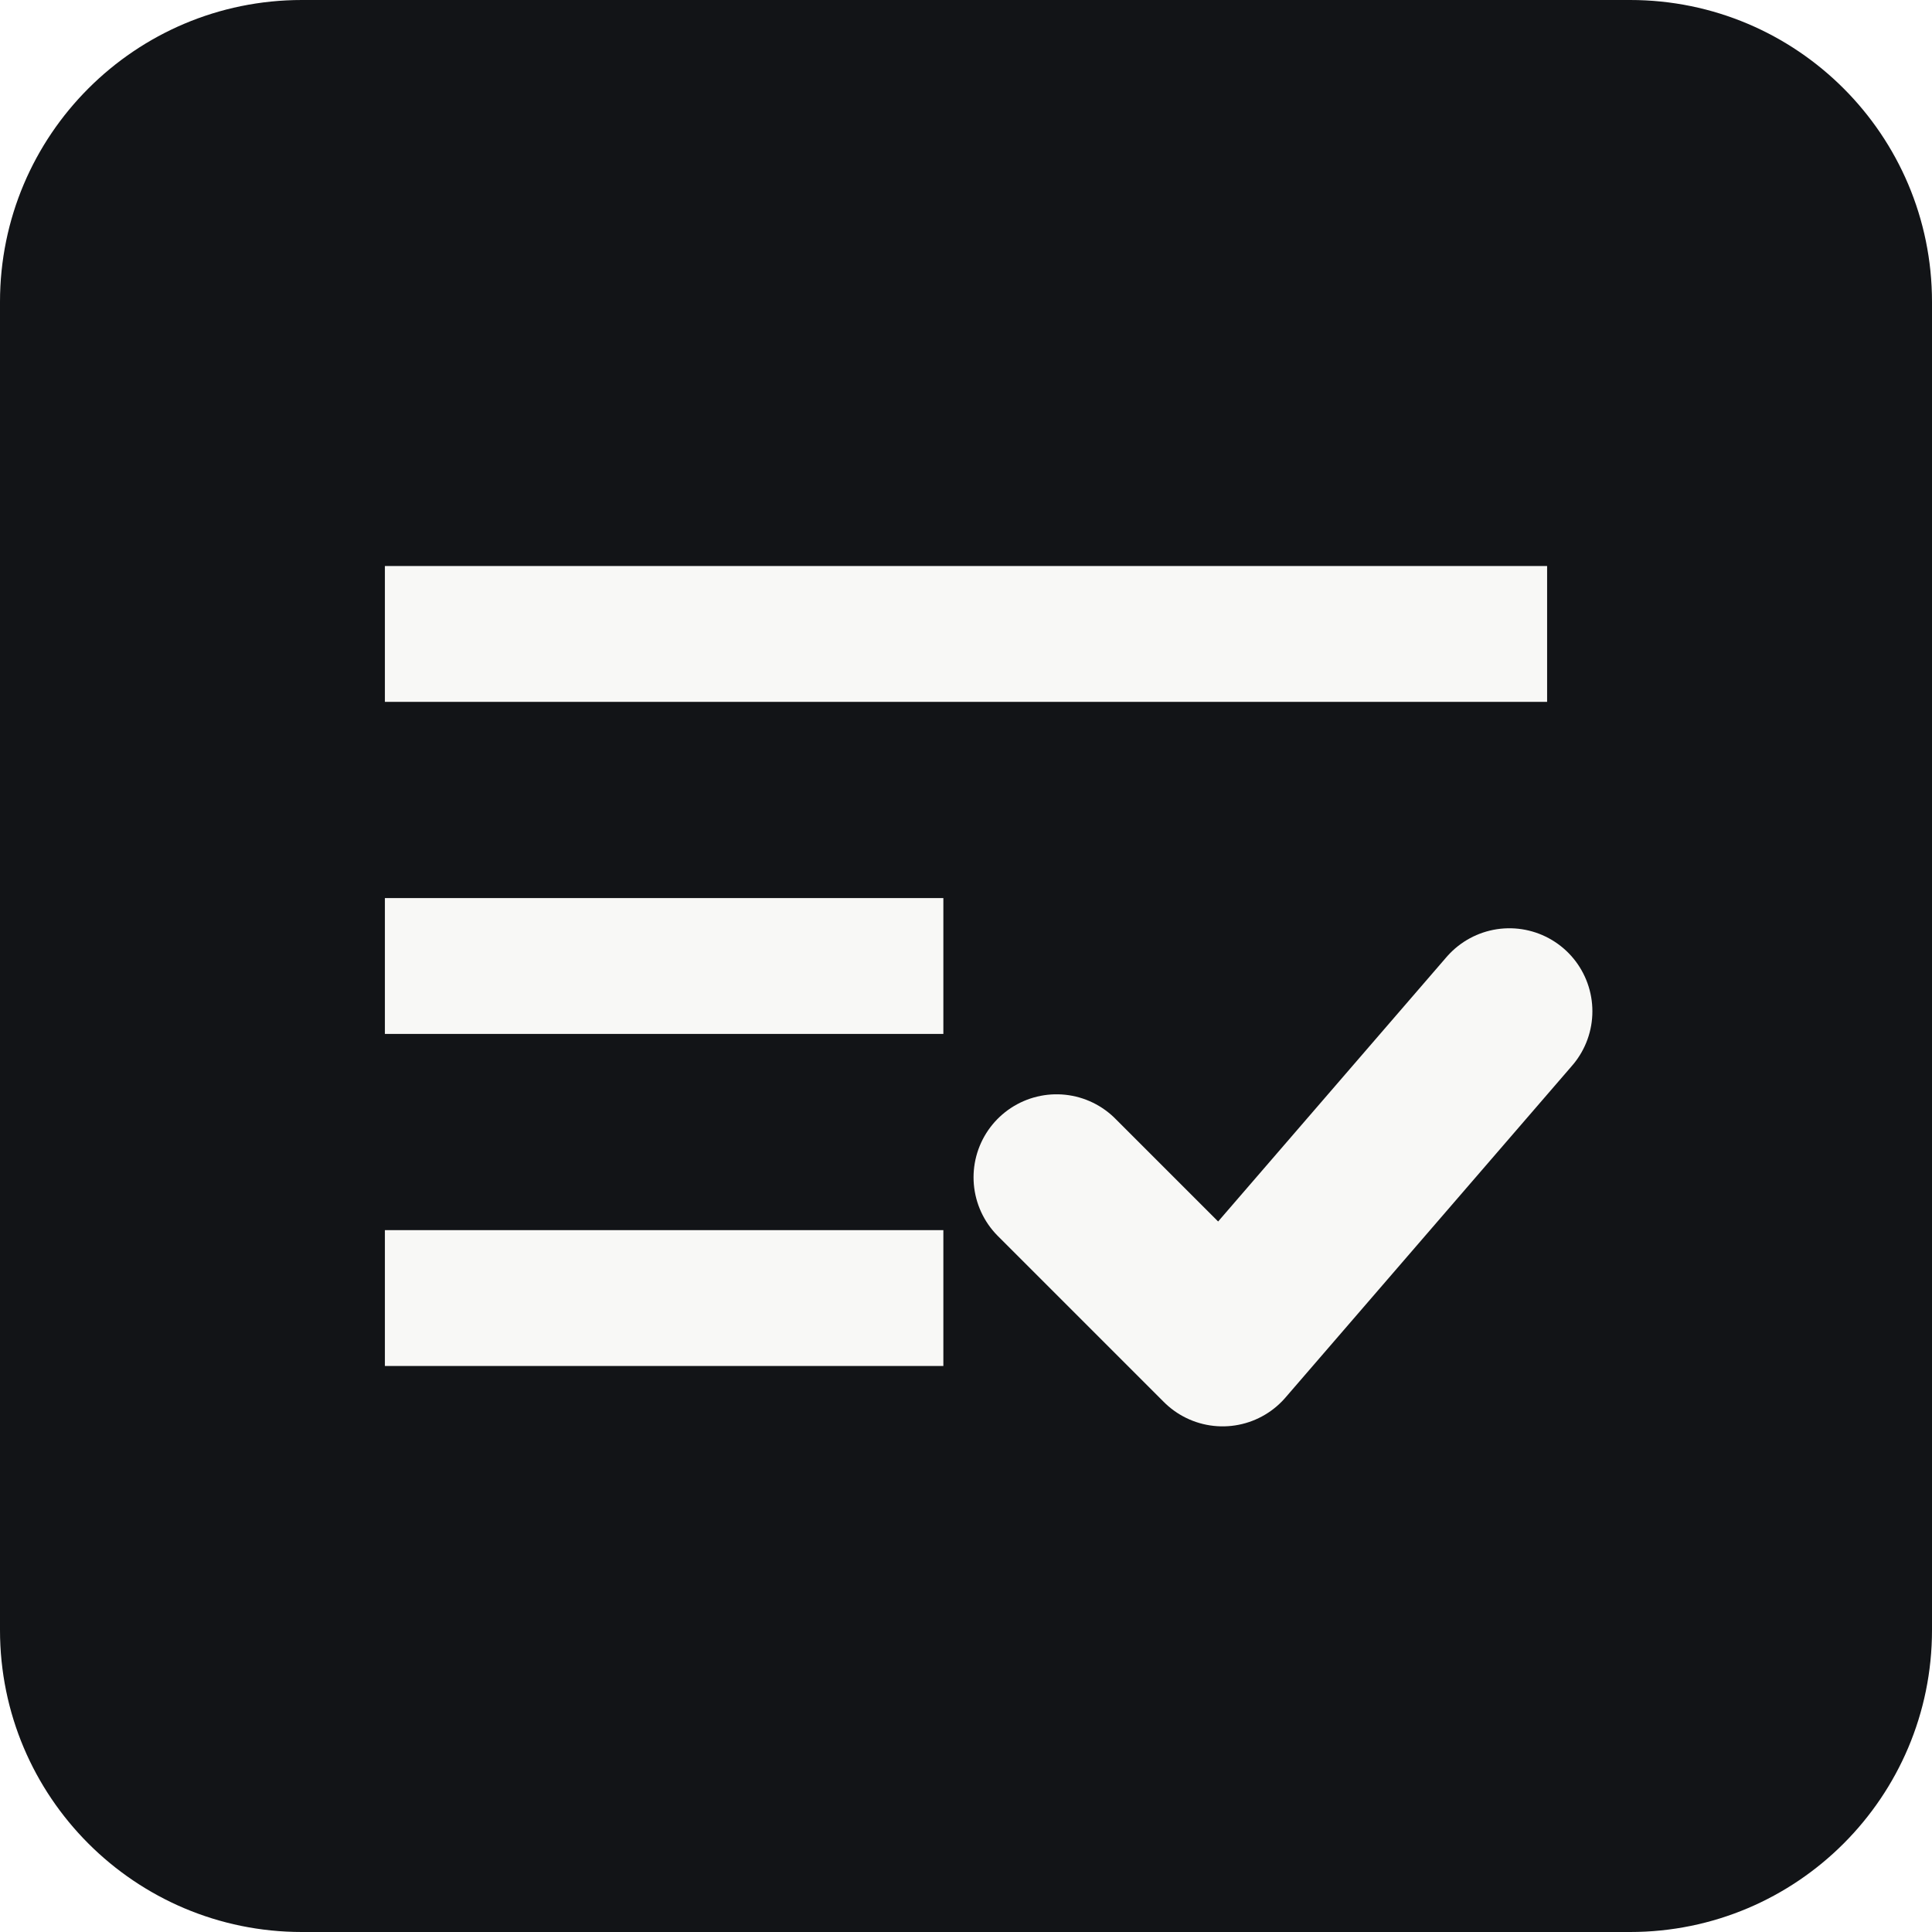
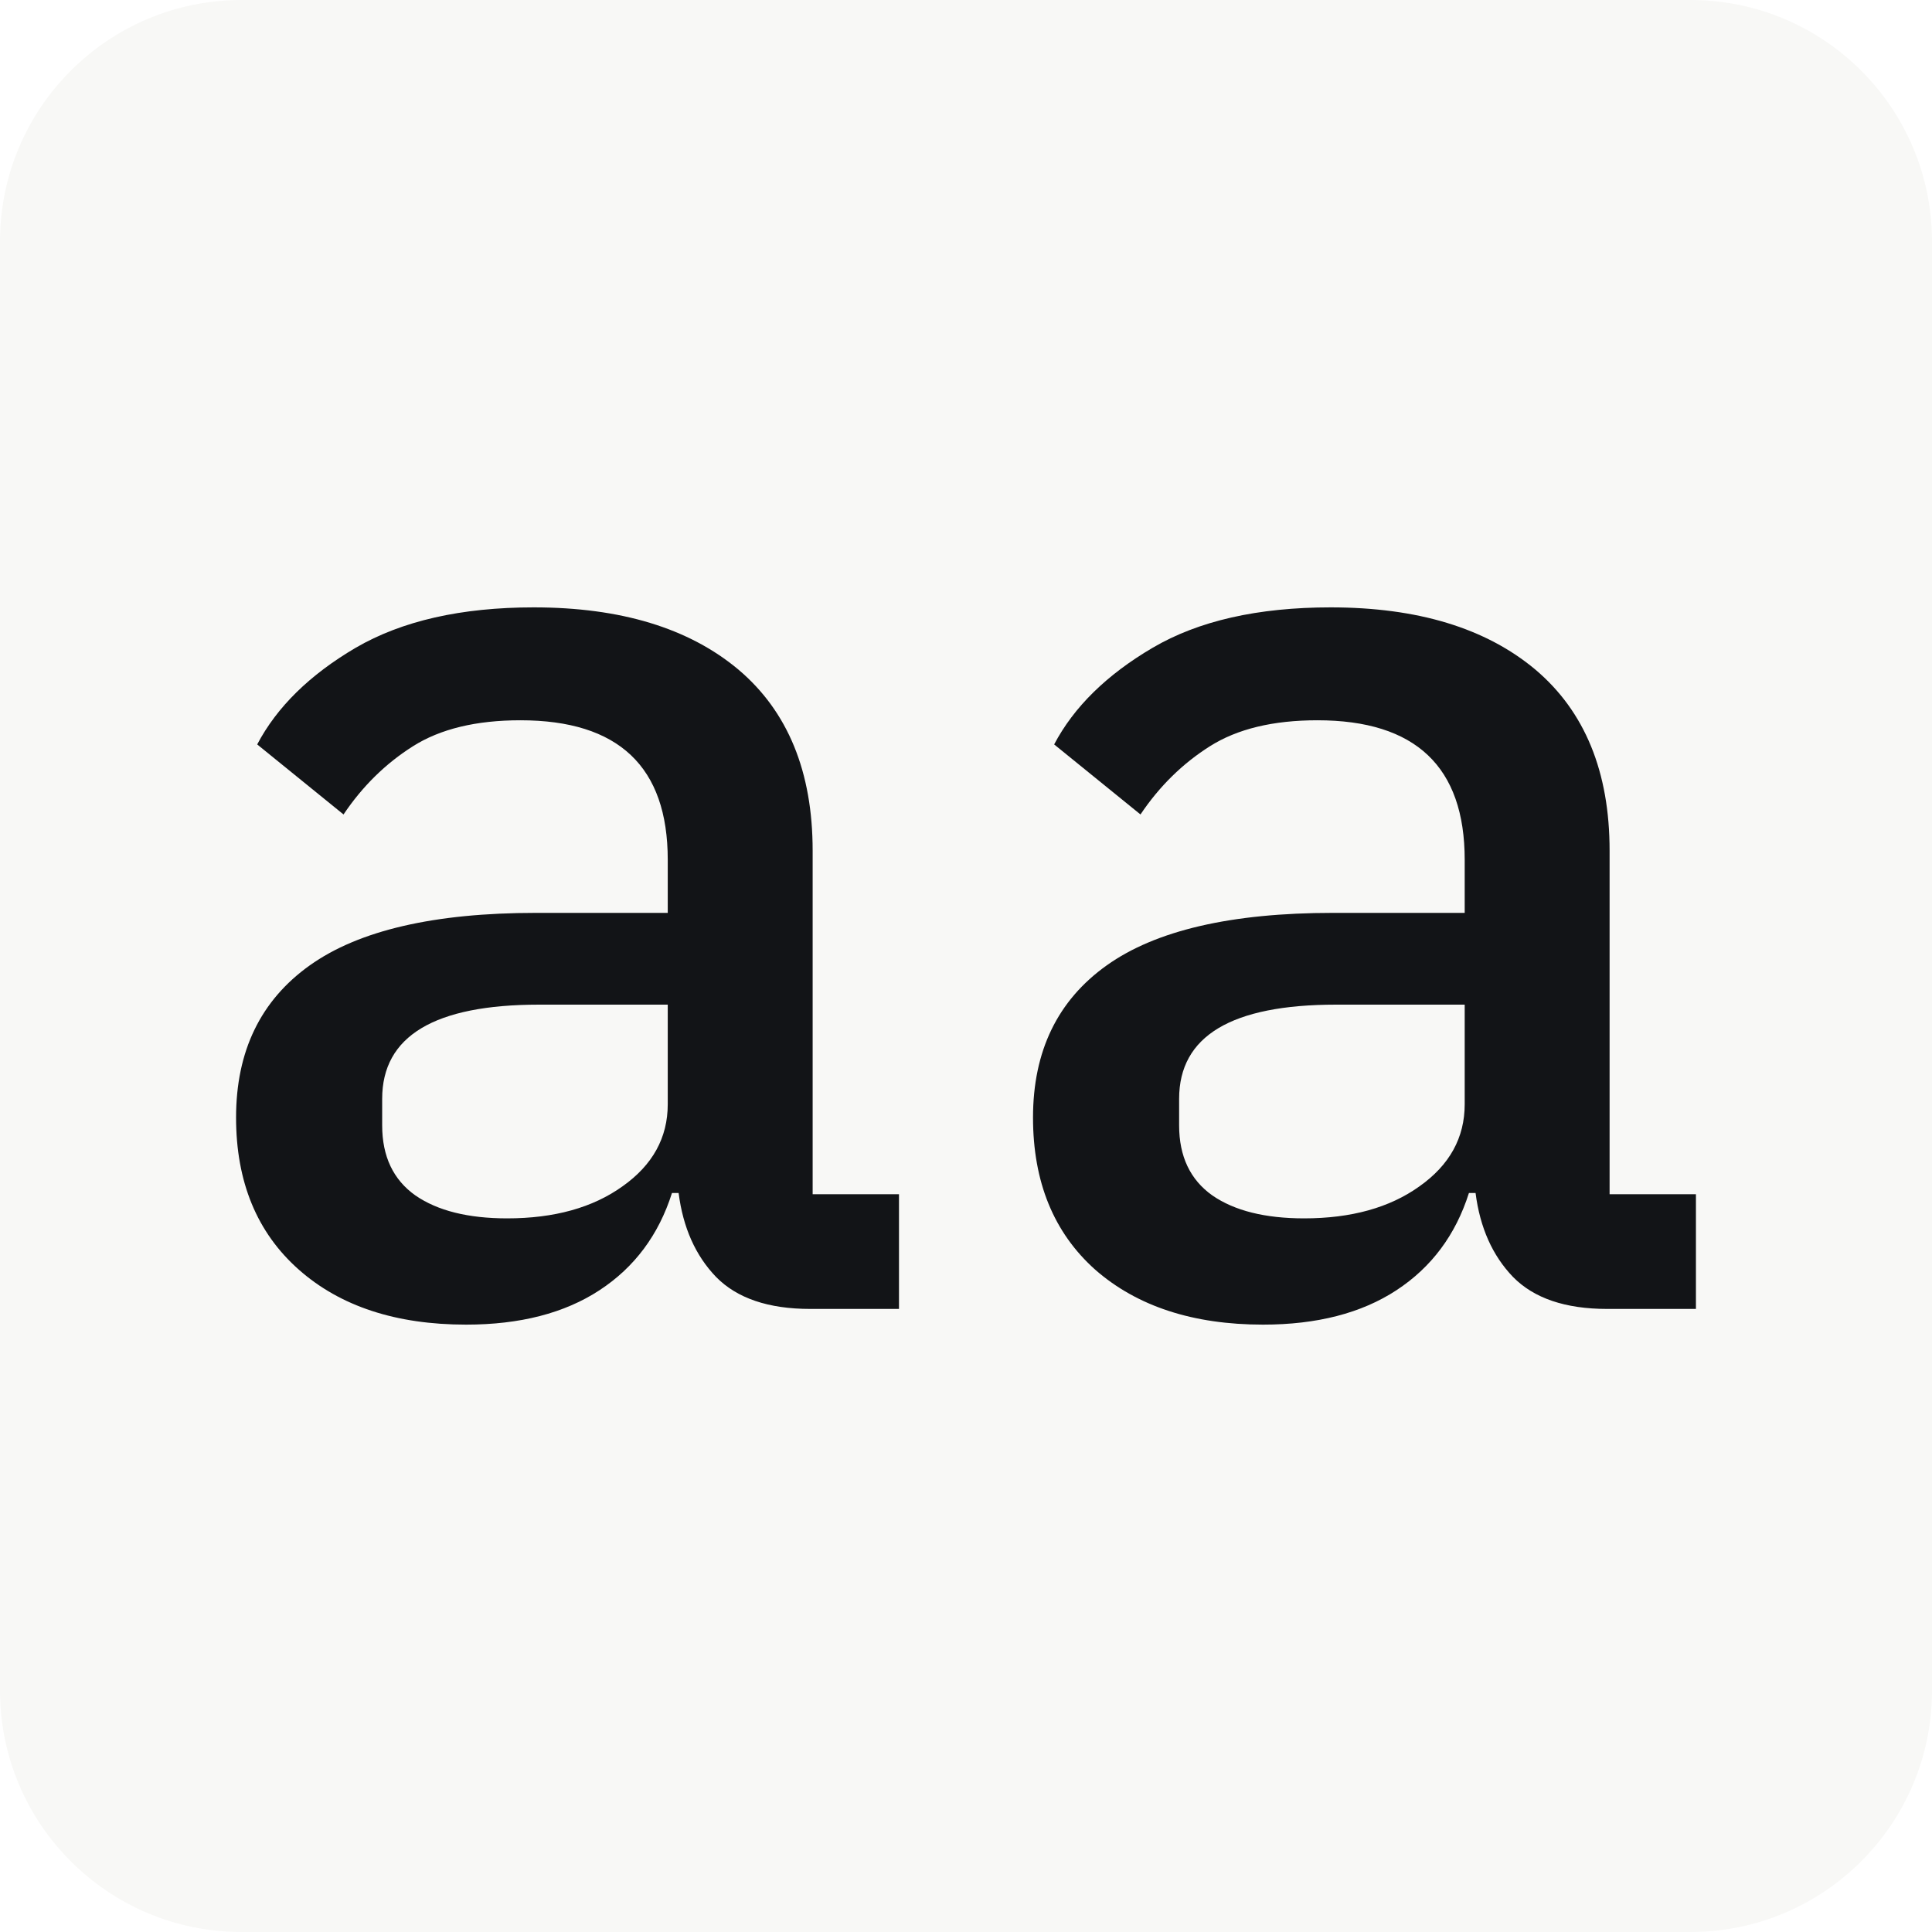
<svg xmlns="http://www.w3.org/2000/svg" viewBox="0 0 32 32">
-   <style>.p{fill:#121417}.r{stroke:#f8f8f6}</style>
-   <rect class="p" width="32" height="32" rx="5" />
-   <path class="r" d="M7.5 10.5h17M7.5 16h7M7.5 21.5h7" stroke-width="2.25" stroke-linecap="square" fill="none" />
-   <path class="r" d="M17.5 19.5l2.75 2.75 4.75-5.5" stroke-width="2.75" stroke-linecap="round" stroke-linejoin="round" fill="none" />
+   <rect width="32" height="32" rx="4" fill="#f8f8f6" />
+   <path fill="#121417" d="M14.89 21.68L13.42 21.68Q12.38 21.68 11.86 21.15Q11.35 20.62 11.24 19.76L11.24 19.76L11.13 19.76Q10.80 20.80 9.93 21.37Q9.06 21.94 7.72 21.94L7.72 21.94Q5.98 21.94 4.95 21.03Q3.91 20.11 3.91 18.51L3.91 18.51Q3.91 16.86 5.13 15.99Q6.35 15.12 8.88 15.12L8.88 15.12L11.06 15.12L11.06 14.24Q11.06 11.93 8.62 11.93L8.62 11.93Q7.52 11.93 6.84 12.36Q6.16 12.79 5.69 13.49L5.69 13.49L4.26 12.33Q4.75 11.40 5.89 10.73Q7.04 10.06 8.84 10.06L8.84 10.06Q11.00 10.06 12.23 11.09Q13.46 12.13 13.46 14.09L13.46 14.09L13.46 19.78L14.89 19.78L14.89 21.68ZM8.40 20.18L8.40 20.18Q9.57 20.18 10.31 19.65Q11.06 19.12 11.06 18.29L11.06 18.29L11.06 16.64L8.93 16.64Q6.33 16.64 6.33 18.20L6.33 18.20L6.33 18.64Q6.33 19.41 6.88 19.80Q7.43 20.18 8.40 20.18ZM28.09 21.68L26.62 21.68Q25.58 21.68 25.06 21.15Q24.55 20.62 24.44 19.76L24.44 19.76L24.33 19.76Q24.00 20.80 23.13 21.37Q22.26 21.94 20.92 21.94L20.92 21.94Q19.18 21.94 18.14 21.03Q17.11 20.11 17.11 18.51L17.11 18.51Q17.11 16.86 18.33 15.99Q19.55 15.12 22.08 15.12L22.08 15.12L24.26 15.12L24.26 14.24Q24.26 11.93 21.82 11.93L21.82 11.93Q20.72 11.93 20.04 12.36Q19.36 12.79 18.89 13.49L18.89 13.49L17.46 12.33Q17.95 11.40 19.09 10.73Q20.23 10.06 22.04 10.06L22.04 10.06Q24.20 10.06 25.43 11.09Q26.66 12.13 26.66 14.09L26.66 14.09L26.66 19.78L28.09 19.78L28.09 21.68ZM21.60 20.18L21.60 20.18Q22.77 20.18 23.51 19.65Q24.26 19.12 24.26 18.29L24.26 18.29L24.26 16.64L22.13 16.64Q19.53 16.64 19.53 18.20L19.53 18.20L19.53 18.64Q19.53 19.41 20.08 19.80Q20.63 20.18 21.60 20.18Z" />
</svg>
